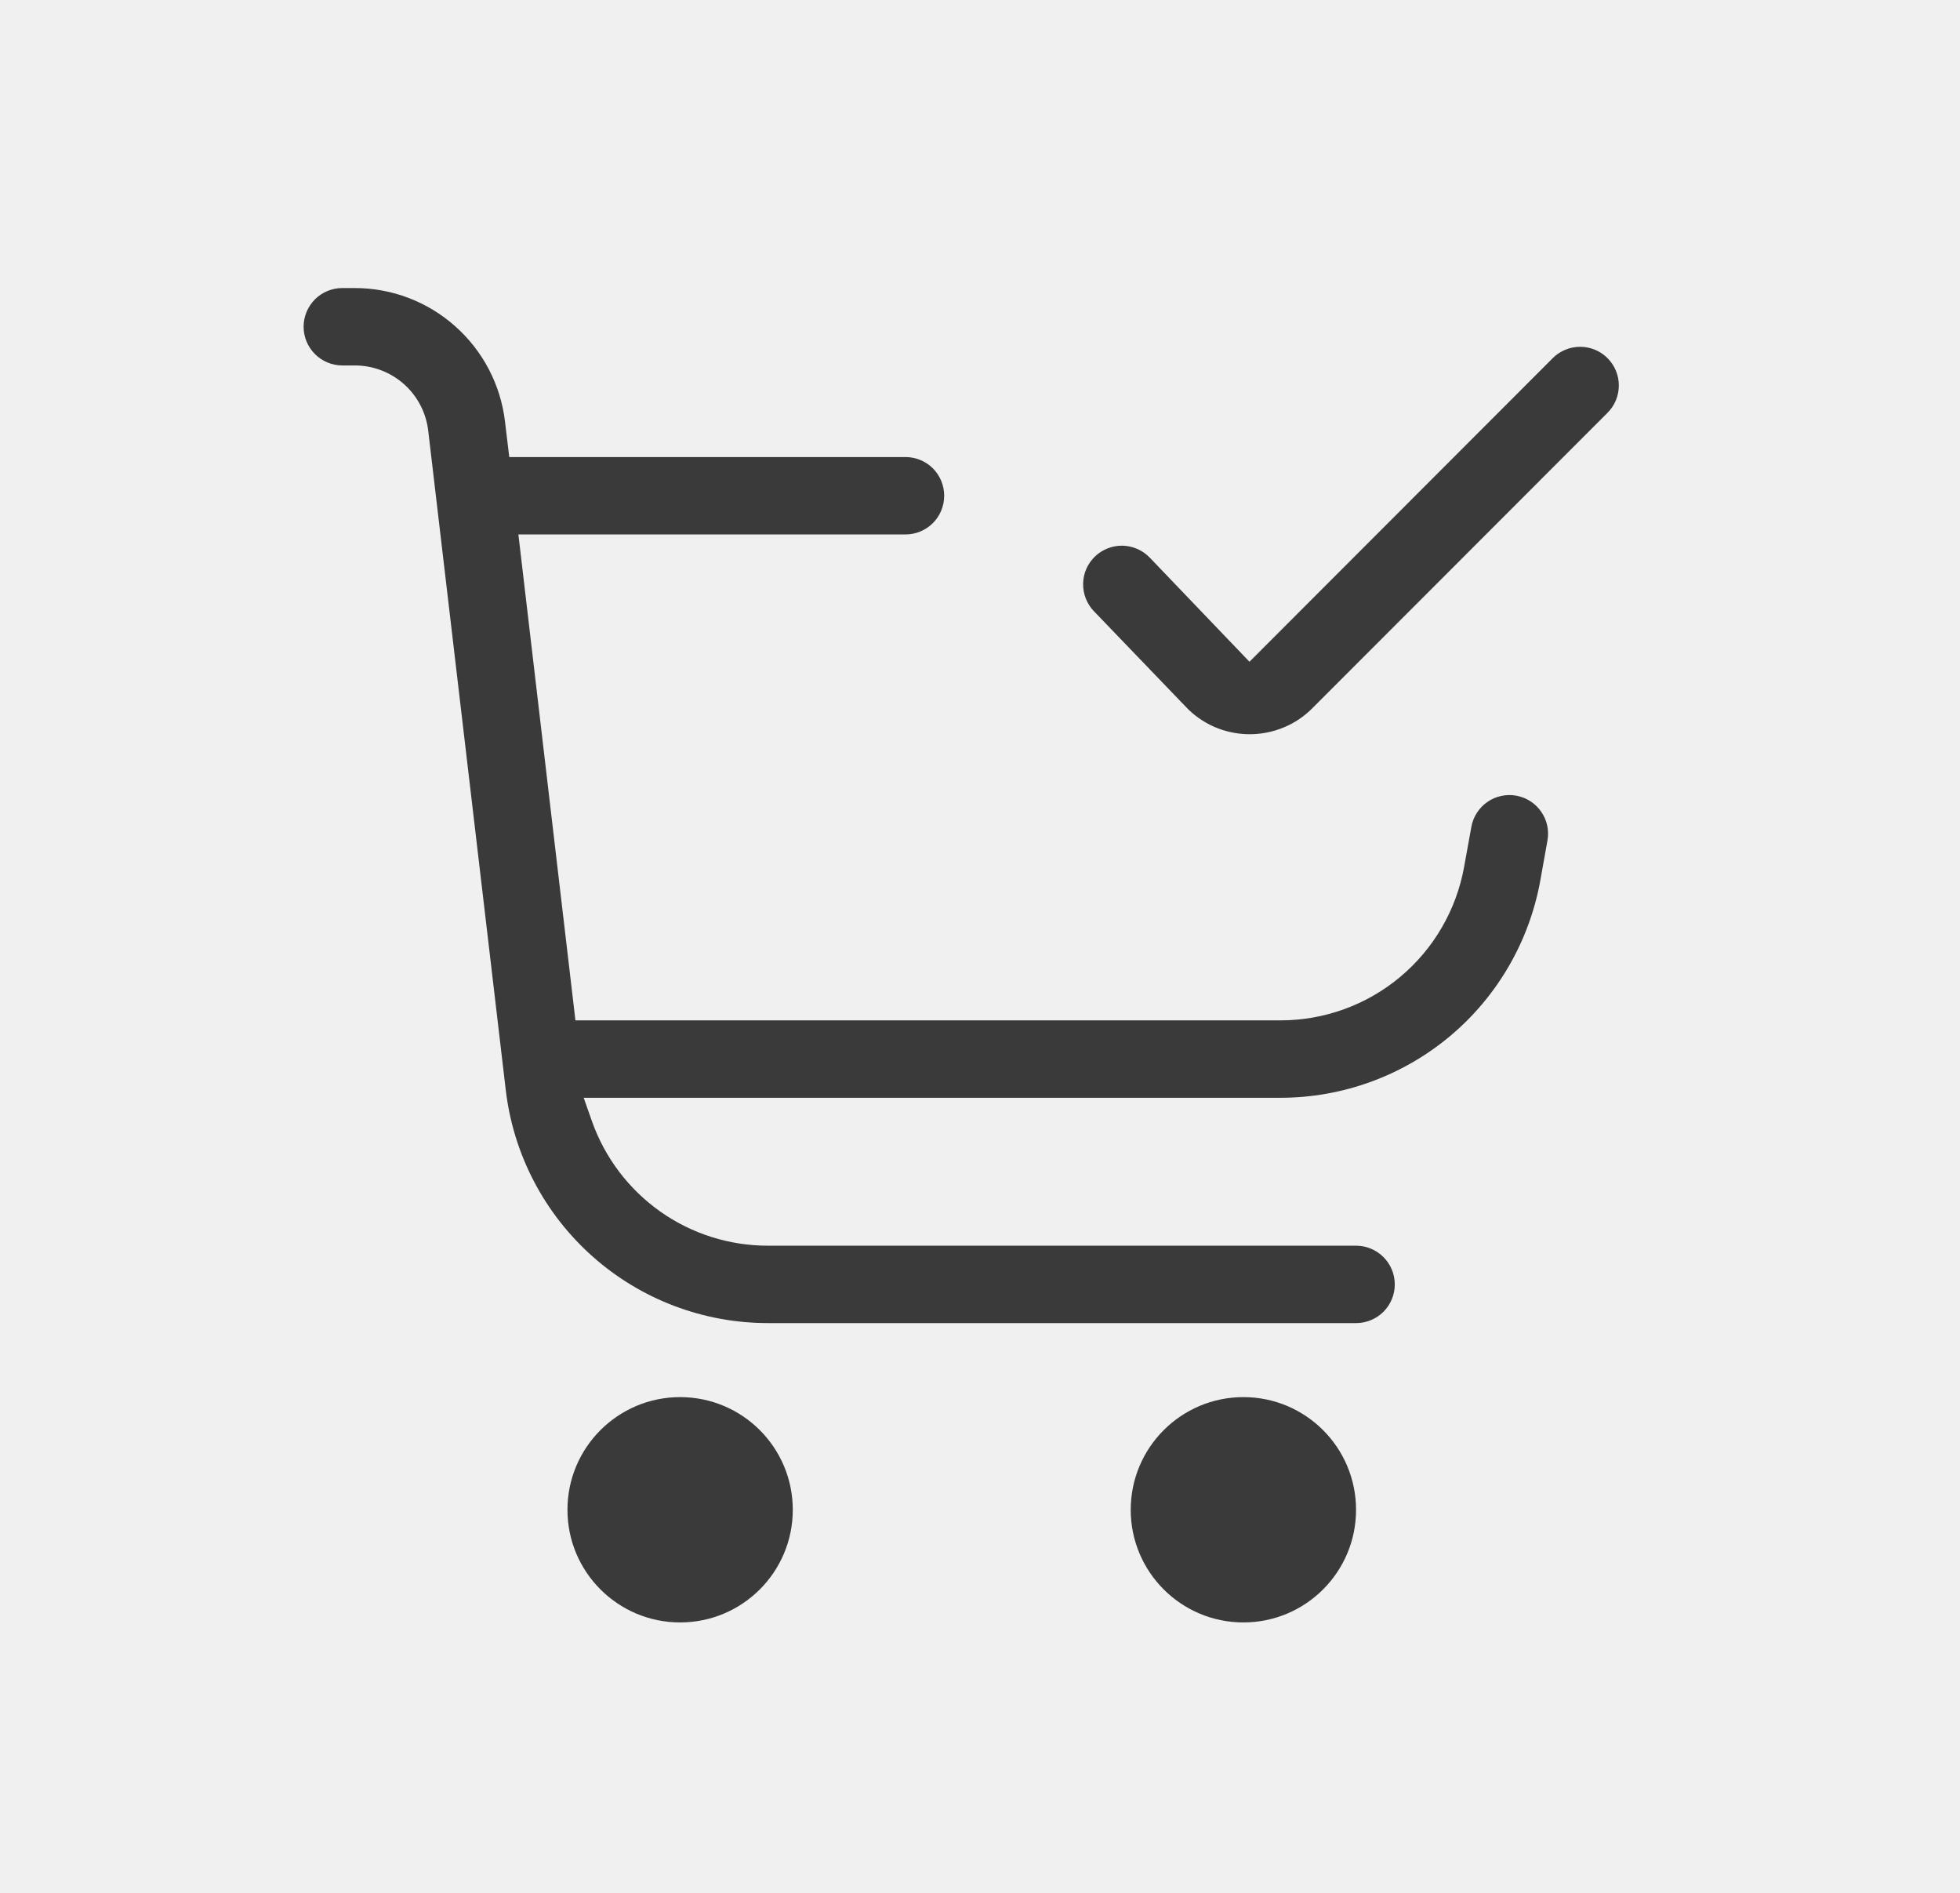
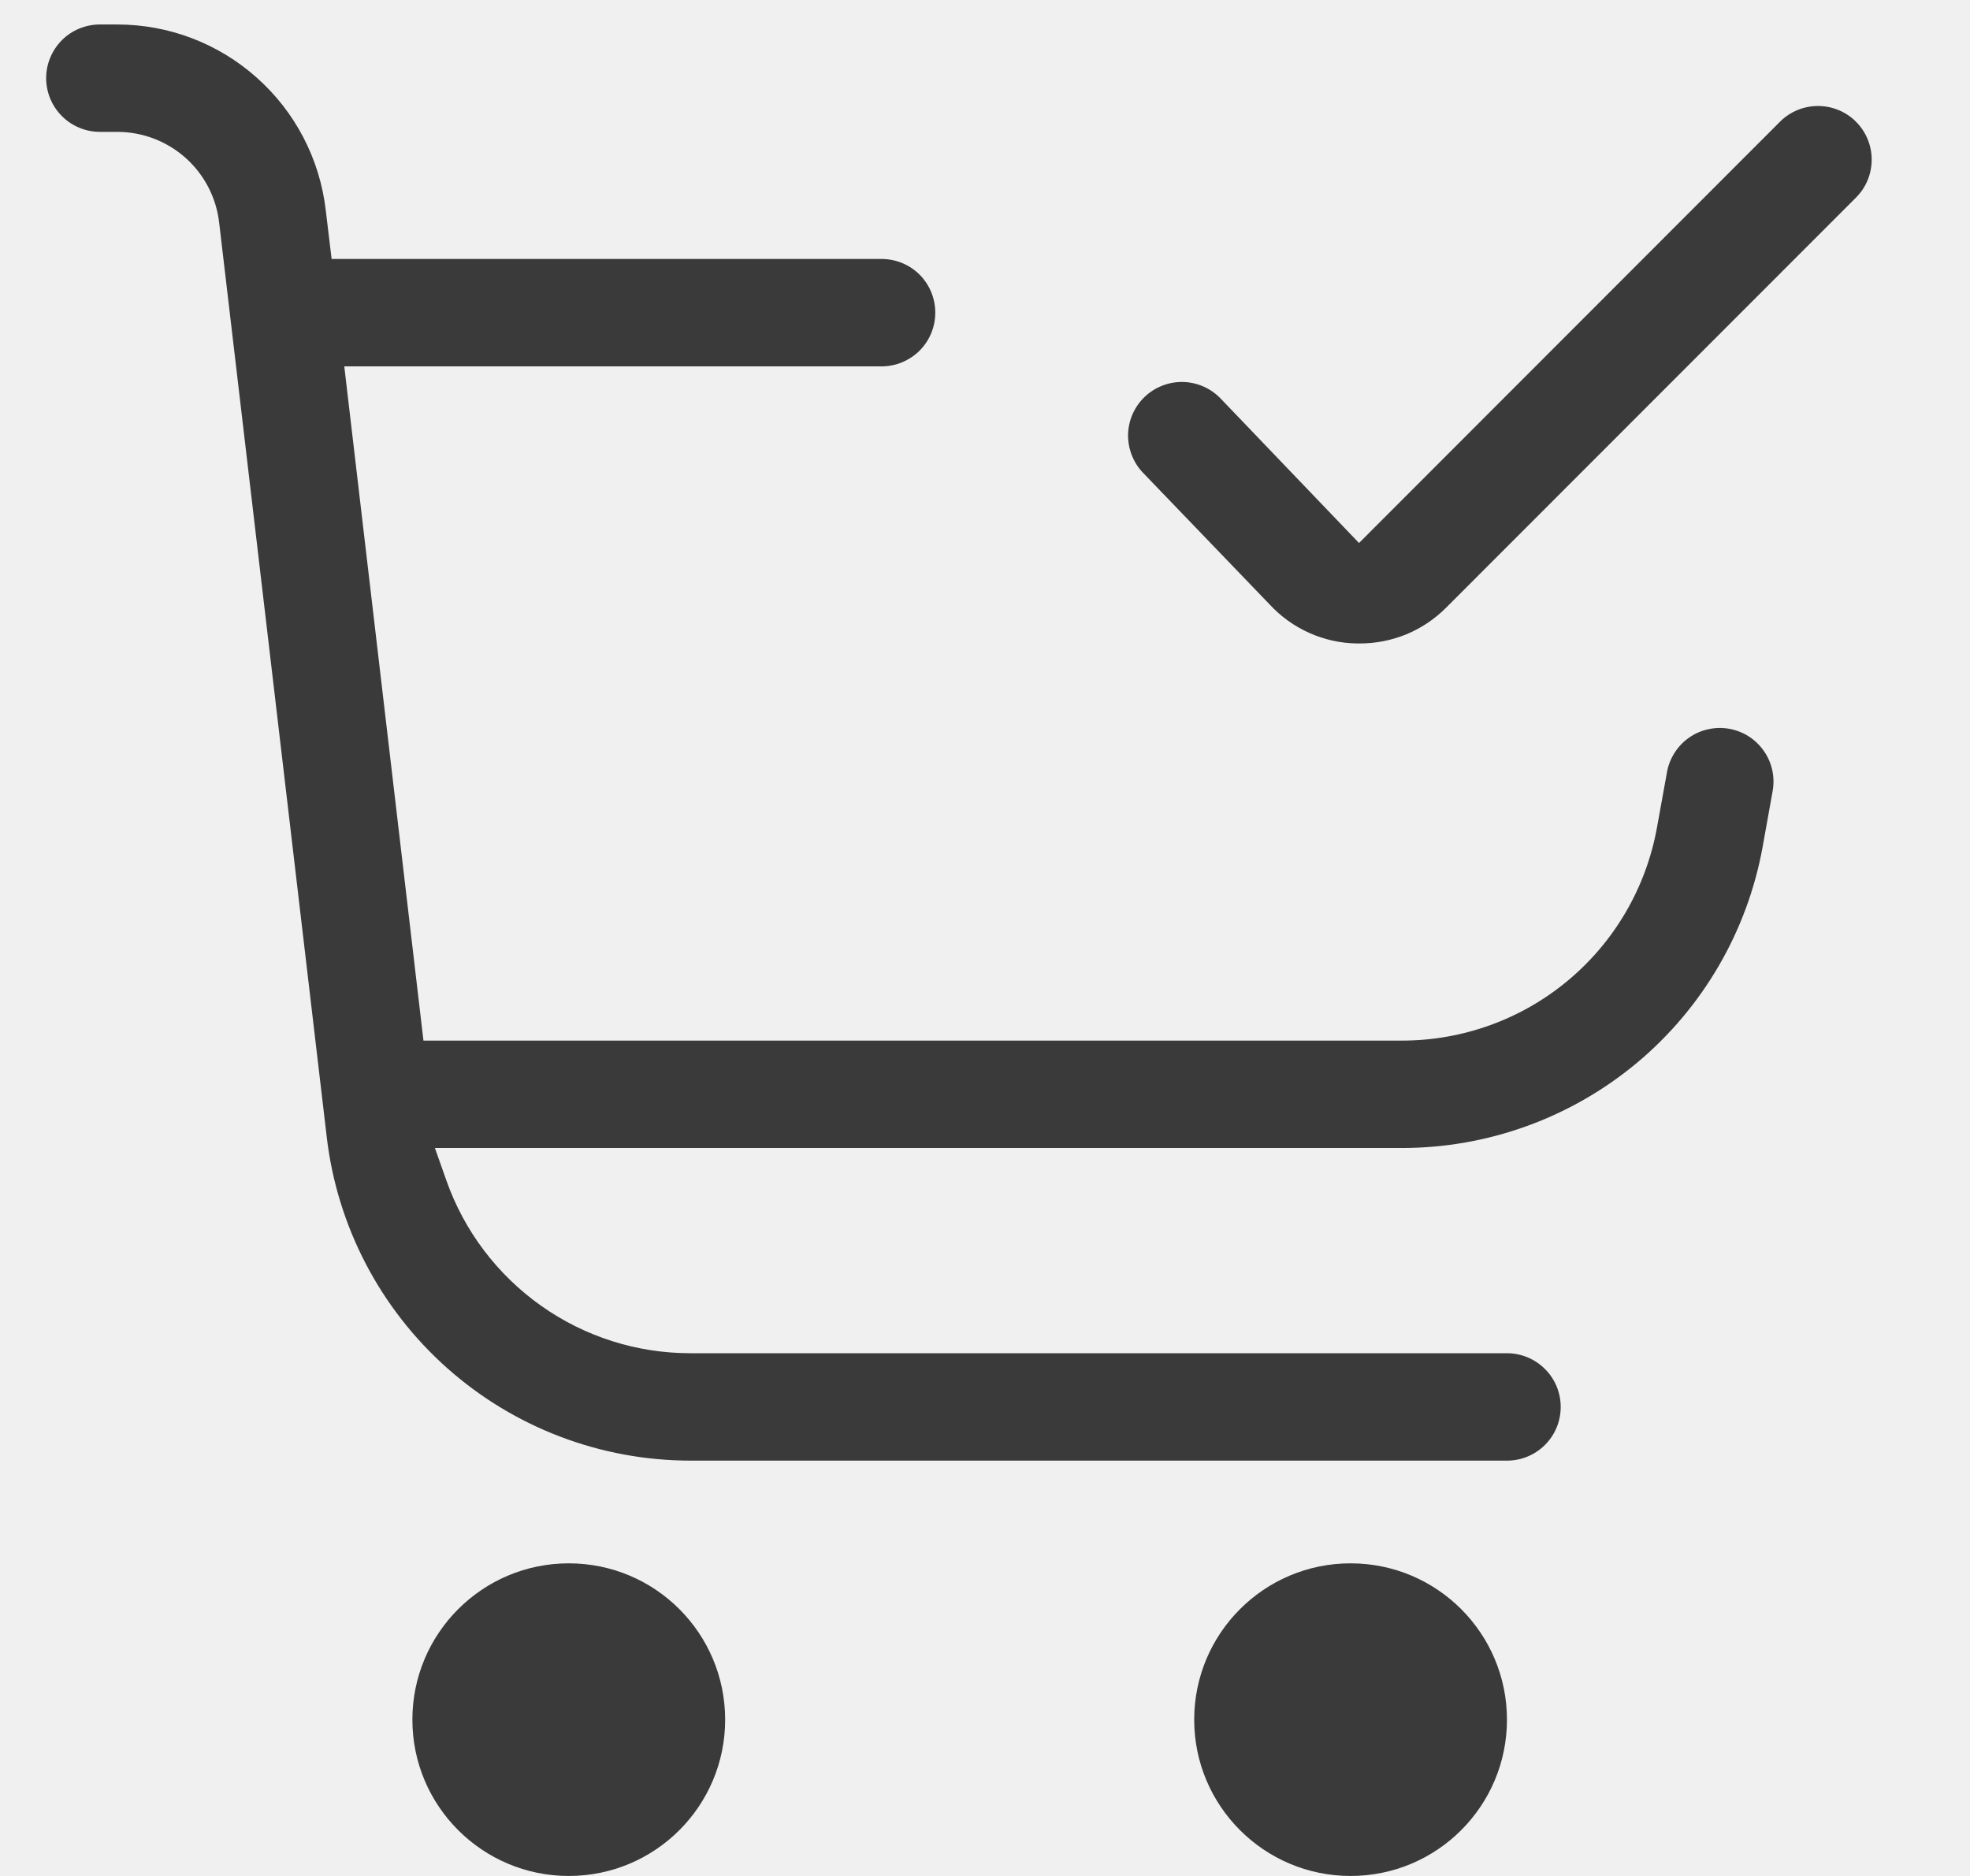
- <svg xmlns="http://www.w3.org/2000/svg" width="29" height="28" viewBox="0 0 29 28" fill="none">
-   <g clip-path="url(#clip0_210_6106)">
-     <path d="M10.063 24C10.984 24 11.73 23.254 11.73 22.334C11.73 21.413 10.984 20.667 10.063 20.667C9.143 20.667 8.396 21.413 8.396 22.334C8.396 23.254 9.143 24 10.063 24Z" fill="#3A3A3A" />
-     <path d="M18.397 24C19.318 24 20.064 23.254 20.064 22.334C20.064 21.413 19.318 20.667 18.397 20.667C17.477 20.667 16.73 21.413 16.73 22.334C16.73 23.254 17.477 24 18.397 24Z" fill="#3A3A3A" />
-     <path fill-rule="evenodd" clip-rule="evenodd" d="M22.975 5.297C23.082 5.19 23.228 5.13 23.38 5.13C23.531 5.13 23.677 5.19 23.784 5.297C23.892 5.405 23.952 5.55 23.952 5.702C23.952 5.854 23.892 6 23.784 6.107L19.418 10.476C19.297 10.598 19.152 10.696 18.993 10.761C18.834 10.827 18.663 10.861 18.491 10.861L18.465 10.861C18.29 10.857 18.117 10.819 17.957 10.748C17.797 10.676 17.653 10.573 17.534 10.444L16.185 9.041C16.08 8.932 16.023 8.785 16.026 8.633C16.027 8.558 16.043 8.484 16.073 8.415C16.104 8.346 16.147 8.284 16.201 8.232C16.255 8.18 16.319 8.139 16.389 8.112C16.459 8.084 16.534 8.071 16.609 8.072C16.684 8.074 16.759 8.09 16.827 8.12C16.896 8.15 16.959 8.194 17.011 8.248L18.487 9.789L22.975 5.297Z" fill="#3A3A3A" />
-     <path fill-rule="evenodd" clip-rule="evenodd" d="M5.065 4.261C4.913 4.261 4.767 4.321 4.66 4.428C4.553 4.536 4.492 4.681 4.492 4.833C4.492 4.985 4.553 5.131 4.66 5.238C4.767 5.345 4.913 5.406 5.065 5.406H5.25C5.518 5.406 5.776 5.504 5.977 5.682C6.177 5.86 6.305 6.106 6.336 6.372L7.483 16.122C7.594 17.072 8.051 17.949 8.766 18.585C9.481 19.221 10.405 19.572 11.362 19.572H20.065C20.216 19.572 20.362 19.512 20.469 19.405C20.577 19.297 20.637 19.152 20.637 19C20.637 18.848 20.577 18.702 20.469 18.595C20.362 18.488 20.216 18.427 20.065 18.427H11.362C10.791 18.427 10.234 18.251 9.768 17.921C9.302 17.591 8.949 17.125 8.759 16.587L8.636 16.239H18.945C19.861 16.239 20.748 15.917 21.451 15.33C22.153 14.743 22.627 13.927 22.79 13.026L22.896 12.434C22.923 12.285 22.89 12.131 22.803 12.007C22.717 11.882 22.584 11.797 22.435 11.77C22.361 11.757 22.285 11.758 22.212 11.774C22.138 11.79 22.068 11.82 22.007 11.863C21.945 11.906 21.892 11.961 21.852 12.024C21.811 12.087 21.783 12.158 21.77 12.232L21.663 12.823C21.548 13.46 21.213 14.037 20.716 14.452C20.22 14.867 19.593 15.094 18.945 15.094H8.514L7.67 7.906H13.398C13.55 7.906 13.695 7.845 13.803 7.738C13.91 7.631 13.97 7.485 13.97 7.333C13.97 7.181 13.91 7.036 13.803 6.928C13.695 6.821 13.55 6.761 13.398 6.761H7.535L7.472 6.237C7.408 5.693 7.146 5.191 6.736 4.827C6.327 4.462 5.798 4.261 5.25 4.261H5.065Z" fill="#3A3A3A" />
+ <svg xmlns="http://www.w3.org/2000/svg" width="21" height="20" viewBox="0 0 21 20" fill="none">
+   <g clip-path="url(#clip0_210_6107)">
+     <path d="M6.063 20C6.984 20 7.73 19.254 7.73 18.334C7.73 17.413 6.984 16.667 6.063 16.667C5.143 16.667 4.396 17.413 4.396 18.334C4.396 19.254 5.143 20 6.063 20Z" fill="#3A3A3A" />
+     <path d="M14.397 20C15.318 20 16.064 19.254 16.064 18.334C16.064 17.413 15.318 16.667 14.397 16.667C13.477 16.667 12.73 17.413 12.73 18.334C12.73 19.254 13.477 20 14.397 20Z" fill="#3A3A3A" />
+     <path fill-rule="evenodd" clip-rule="evenodd" d="M18.975 1.297C19.082 1.19 19.228 1.13 19.38 1.13C19.531 1.13 19.677 1.19 19.784 1.297C19.892 1.405 19.952 1.55 19.952 1.702C19.952 1.854 19.892 2 19.784 2.107L15.418 6.476C15.297 6.598 15.152 6.696 14.993 6.762C14.834 6.827 14.663 6.861 14.491 6.86L14.465 6.86C14.29 6.858 14.117 6.819 13.957 6.748C13.797 6.676 13.653 6.573 13.534 6.444L12.185 5.041C12.08 4.932 12.023 4.785 12.025 4.633C12.027 4.558 12.043 4.484 12.073 4.415C12.104 4.346 12.147 4.284 12.201 4.232C12.255 4.18 12.319 4.139 12.389 4.112C12.459 4.084 12.534 4.071 12.609 4.072C12.684 4.074 12.758 4.09 12.827 4.12C12.896 4.15 12.959 4.194 13.011 4.248L14.487 5.789L18.975 1.297Z" fill="#3A3A3A" />
+     <path fill-rule="evenodd" clip-rule="evenodd" d="M1.065 0.261C0.913 0.261 0.767 0.321 0.66 0.428C0.553 0.536 0.492 0.681 0.492 0.833C0.492 0.985 0.553 1.131 0.66 1.238C0.767 1.345 0.913 1.406 1.065 1.406H1.25C1.518 1.406 1.776 1.504 1.977 1.682C2.177 1.86 2.305 2.106 2.336 2.372L3.483 12.122C3.594 13.072 4.051 13.949 4.766 14.585C5.481 15.221 6.405 15.572 7.362 15.572H16.065C16.216 15.572 16.362 15.512 16.469 15.405C16.577 15.297 16.637 15.152 16.637 15C16.637 14.848 16.577 14.702 16.469 14.595C16.362 14.488 16.216 14.427 16.065 14.427H7.362C6.791 14.428 6.234 14.251 5.768 13.921C5.302 13.591 4.949 13.125 4.759 12.587L4.636 12.239H14.945C15.861 12.239 16.748 11.917 17.451 11.33C18.153 10.743 18.627 9.927 18.79 9.026L18.896 8.435C18.923 8.285 18.89 8.131 18.803 8.007C18.717 7.882 18.584 7.797 18.435 7.77C18.361 7.757 18.285 7.758 18.212 7.774C18.138 7.79 18.068 7.82 18.007 7.863C17.945 7.906 17.892 7.961 17.852 8.024C17.811 8.087 17.783 8.158 17.77 8.232L17.663 8.823C17.548 9.46 17.213 10.037 16.716 10.452C16.22 10.867 15.593 11.094 14.945 11.094H4.514L3.67 3.906H9.398C9.55 3.906 9.695 3.845 9.803 3.738C9.91 3.631 9.97 3.485 9.97 3.333C9.97 3.181 9.91 3.036 9.803 2.928C9.695 2.821 9.55 2.761 9.398 2.761H3.535L3.472 2.237C3.408 1.693 3.146 1.191 2.736 0.827C2.327 0.462 1.798 0.261 1.25 0.261H1.065Z" fill="#3A3A3A" />
  </g>
  <defs>
-     <clipPath id="clip0_210_6106">
-       <rect width="20" height="20" fill="white" transform="translate(4.23047 4)" />
+     <clipPath id="clip0_210_6107">
+       <rect width="20" height="20" fill="white" transform="translate(0.230469)" />
    </clipPath>
  </defs>
</svg>
